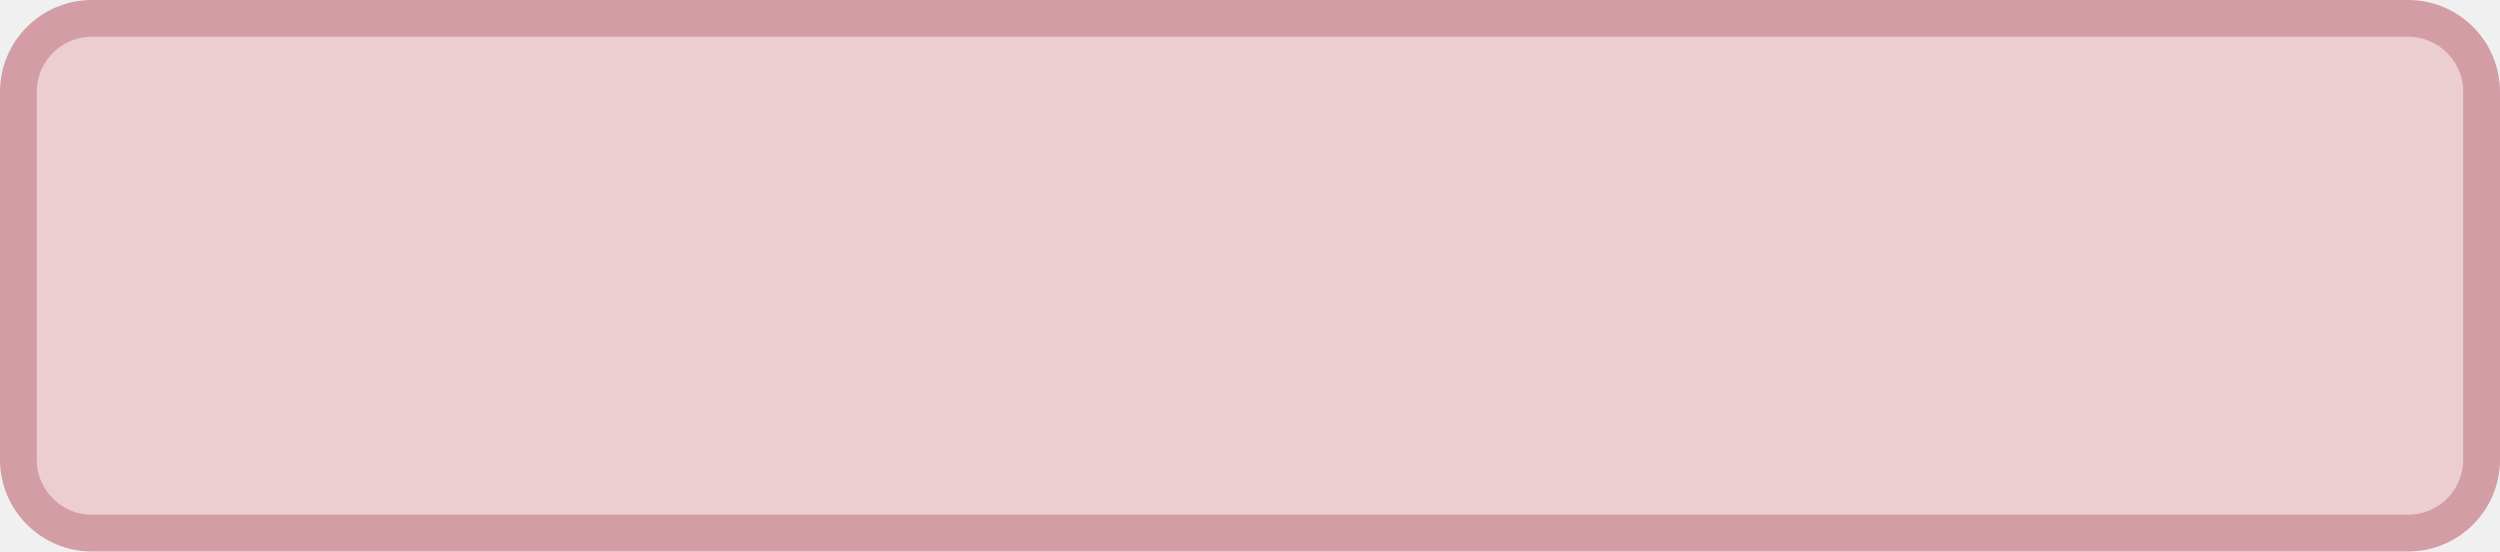
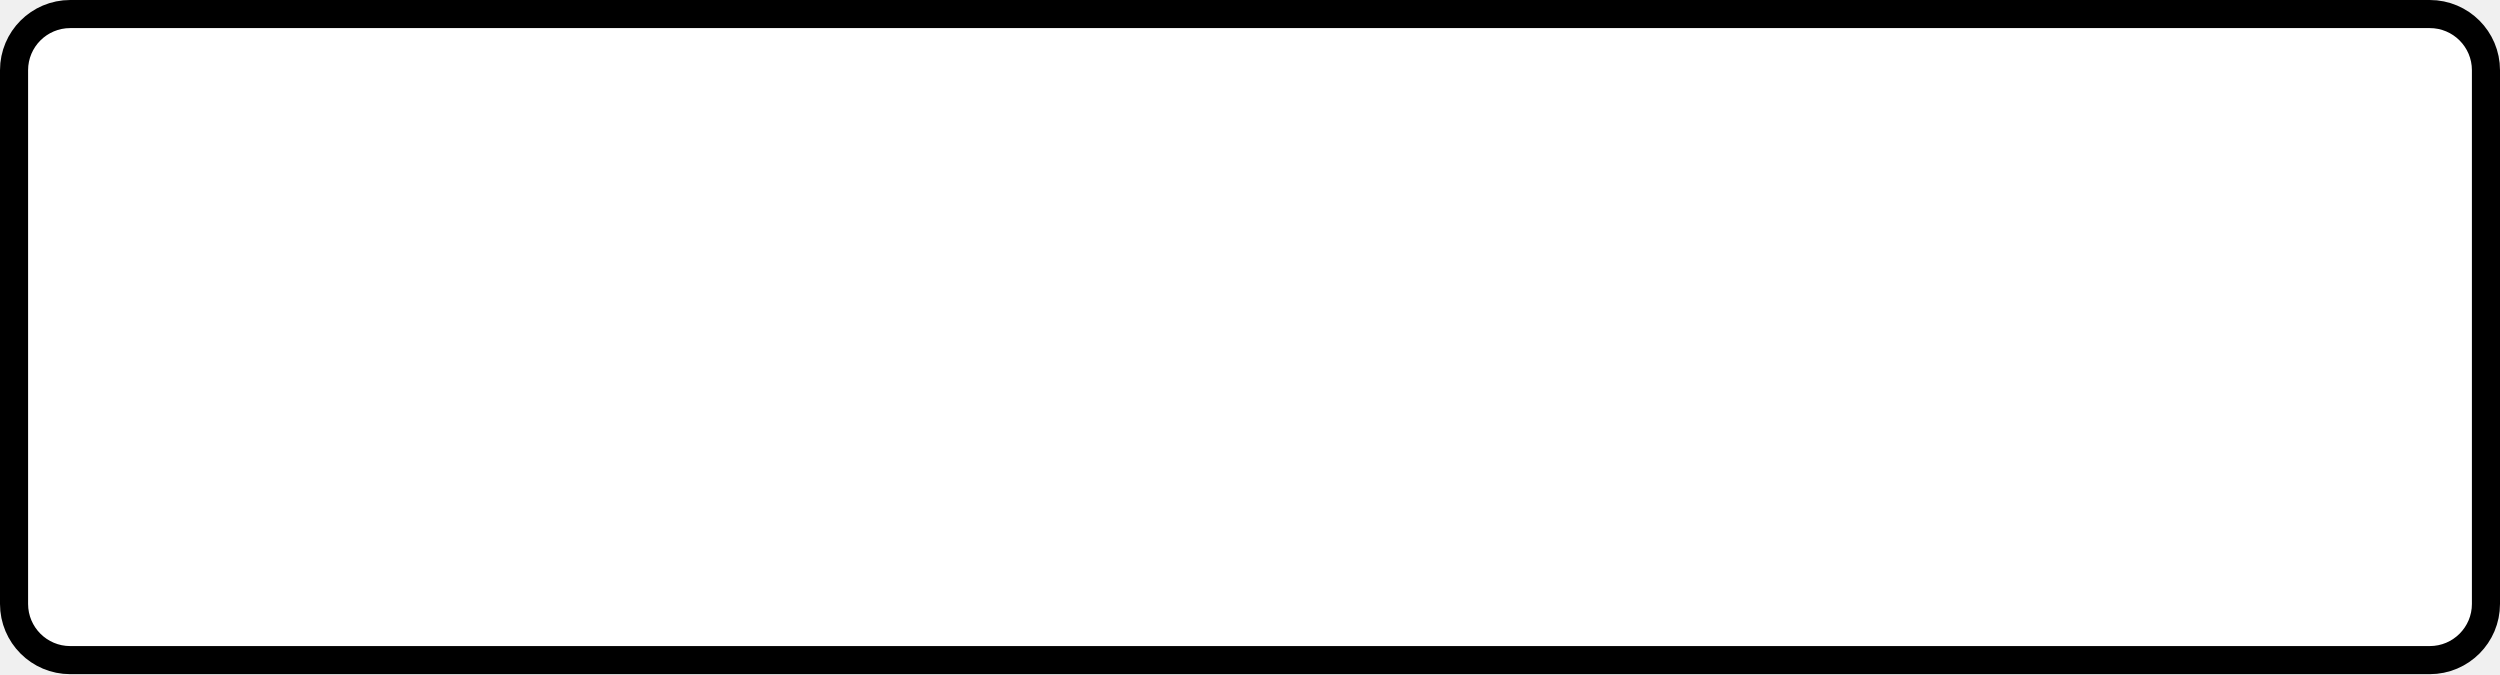
- <svg xmlns="http://www.w3.org/2000/svg" width="100%" height="100%" viewBox="0 0 68.0 15.0">
-   <rect x="0.5" y="0.5" width="67.0" height="14.0" rx="2" ry="2" id="shield" style="fill:#eccdd1;stroke:#d39da5;stroke-width:1;" />
+ <svg xmlns="http://www.w3.org/2000/svg" width="100%" height="100%" viewBox="0 0 89 24">
+   <rect x="0.5" y="0.5" width="88" height="23" rx="2" ry="2" id="shield" style="fill:#ffffff;stroke:#000000;stroke-width:1;" />
</svg>
